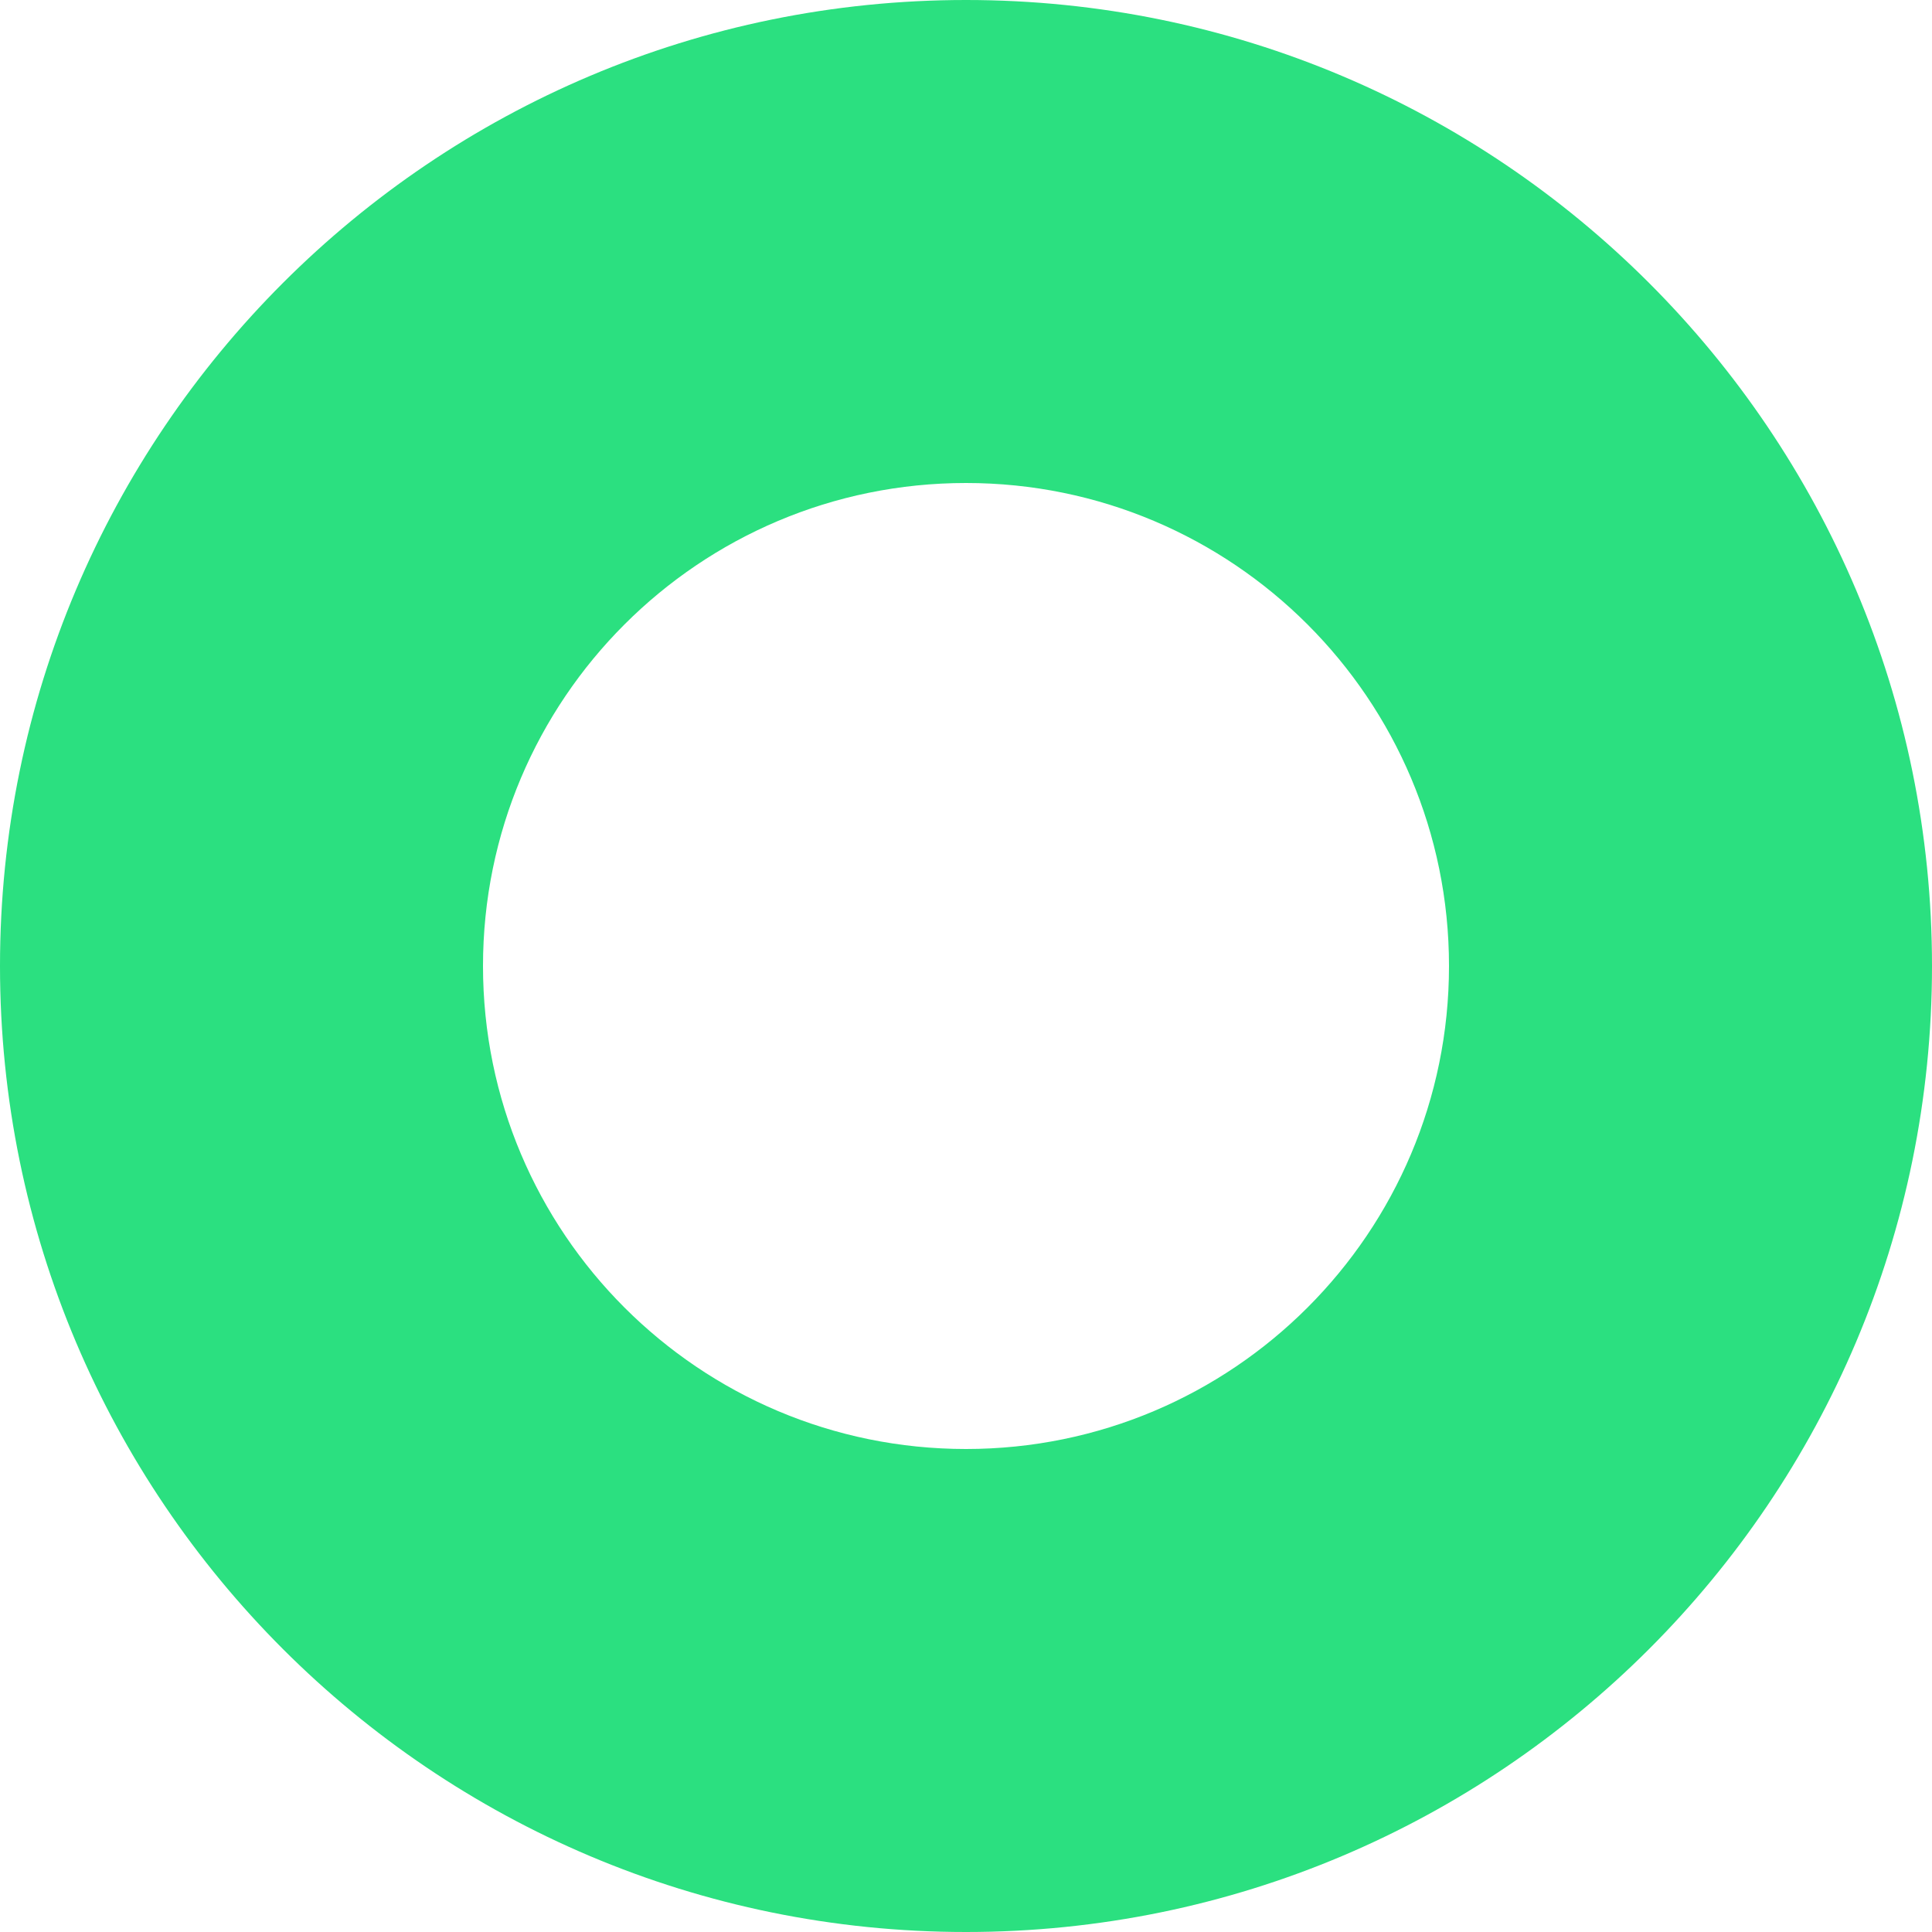
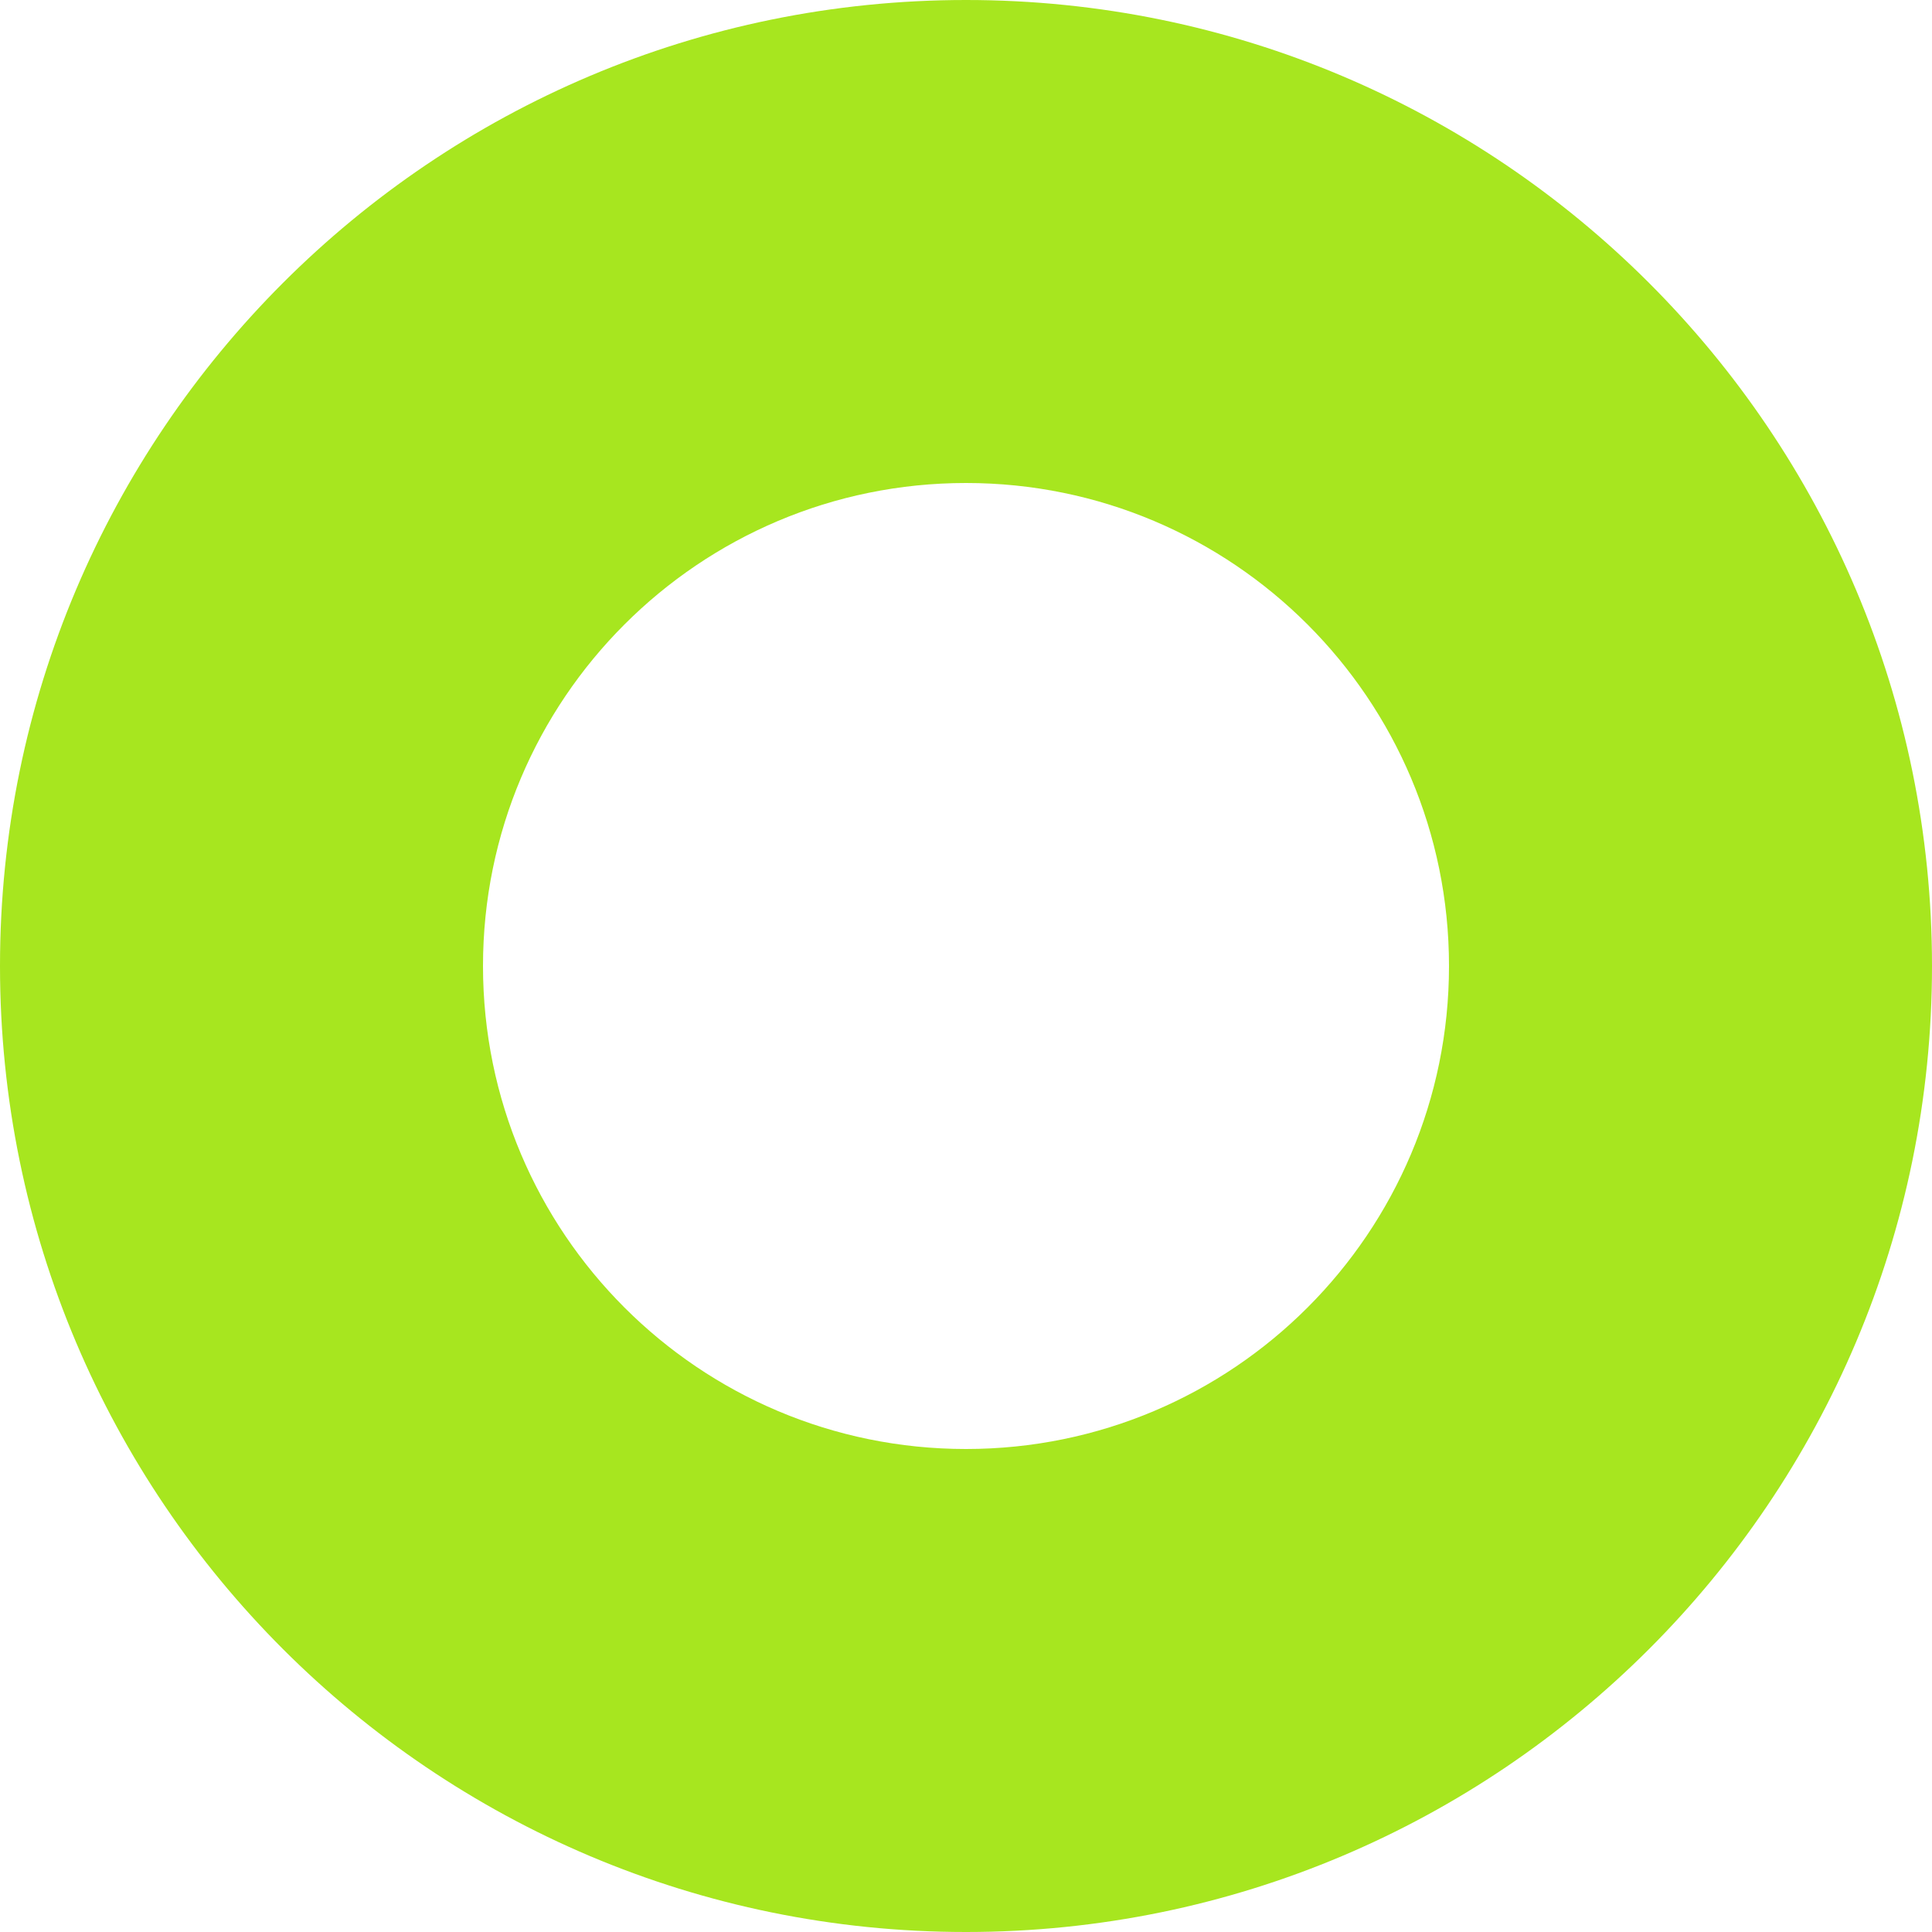
<svg xmlns="http://www.w3.org/2000/svg" width="38" height="38" viewBox="0 0 38 38" fill="none">
  <g id="logo">
-     <path id="logo__COLOR:main-1" fill-rule="evenodd" clip-rule="evenodd" d="M19 38C29.493 38 38 29.493 38 19C38 8.507 29.493 0 19 0C8.507 0 0 8.507 0 19C0 29.493 8.507 38 19 38ZM19 28.5C24.247 28.5 28.5 24.247 28.5 19C28.5 13.753 24.247 9.5 19 9.5C13.753 9.5 9.5 13.753 9.5 19C9.5 24.247 13.753 28.5 19 28.5Z" fill="#2BE080" />
+     <path id="logo__COLOR:main-1" fill-rule="evenodd" clip-rule="evenodd" d="M19 38C29.493 38 38 29.493 38 19C38 8.507 29.493 0 19 0C8.507 0 0 8.507 0 19C0 29.493 8.507 38 19 38ZM19 28.5C24.247 28.5 28.5 24.247 28.5 19C28.5 13.753 24.247 9.5 19 9.5C13.753 9.5 9.5 13.753 9.5 19C9.5 24.247 13.753 28.5 19 28.5Z" fill="#A7E61F" />
  </g>
</svg>
